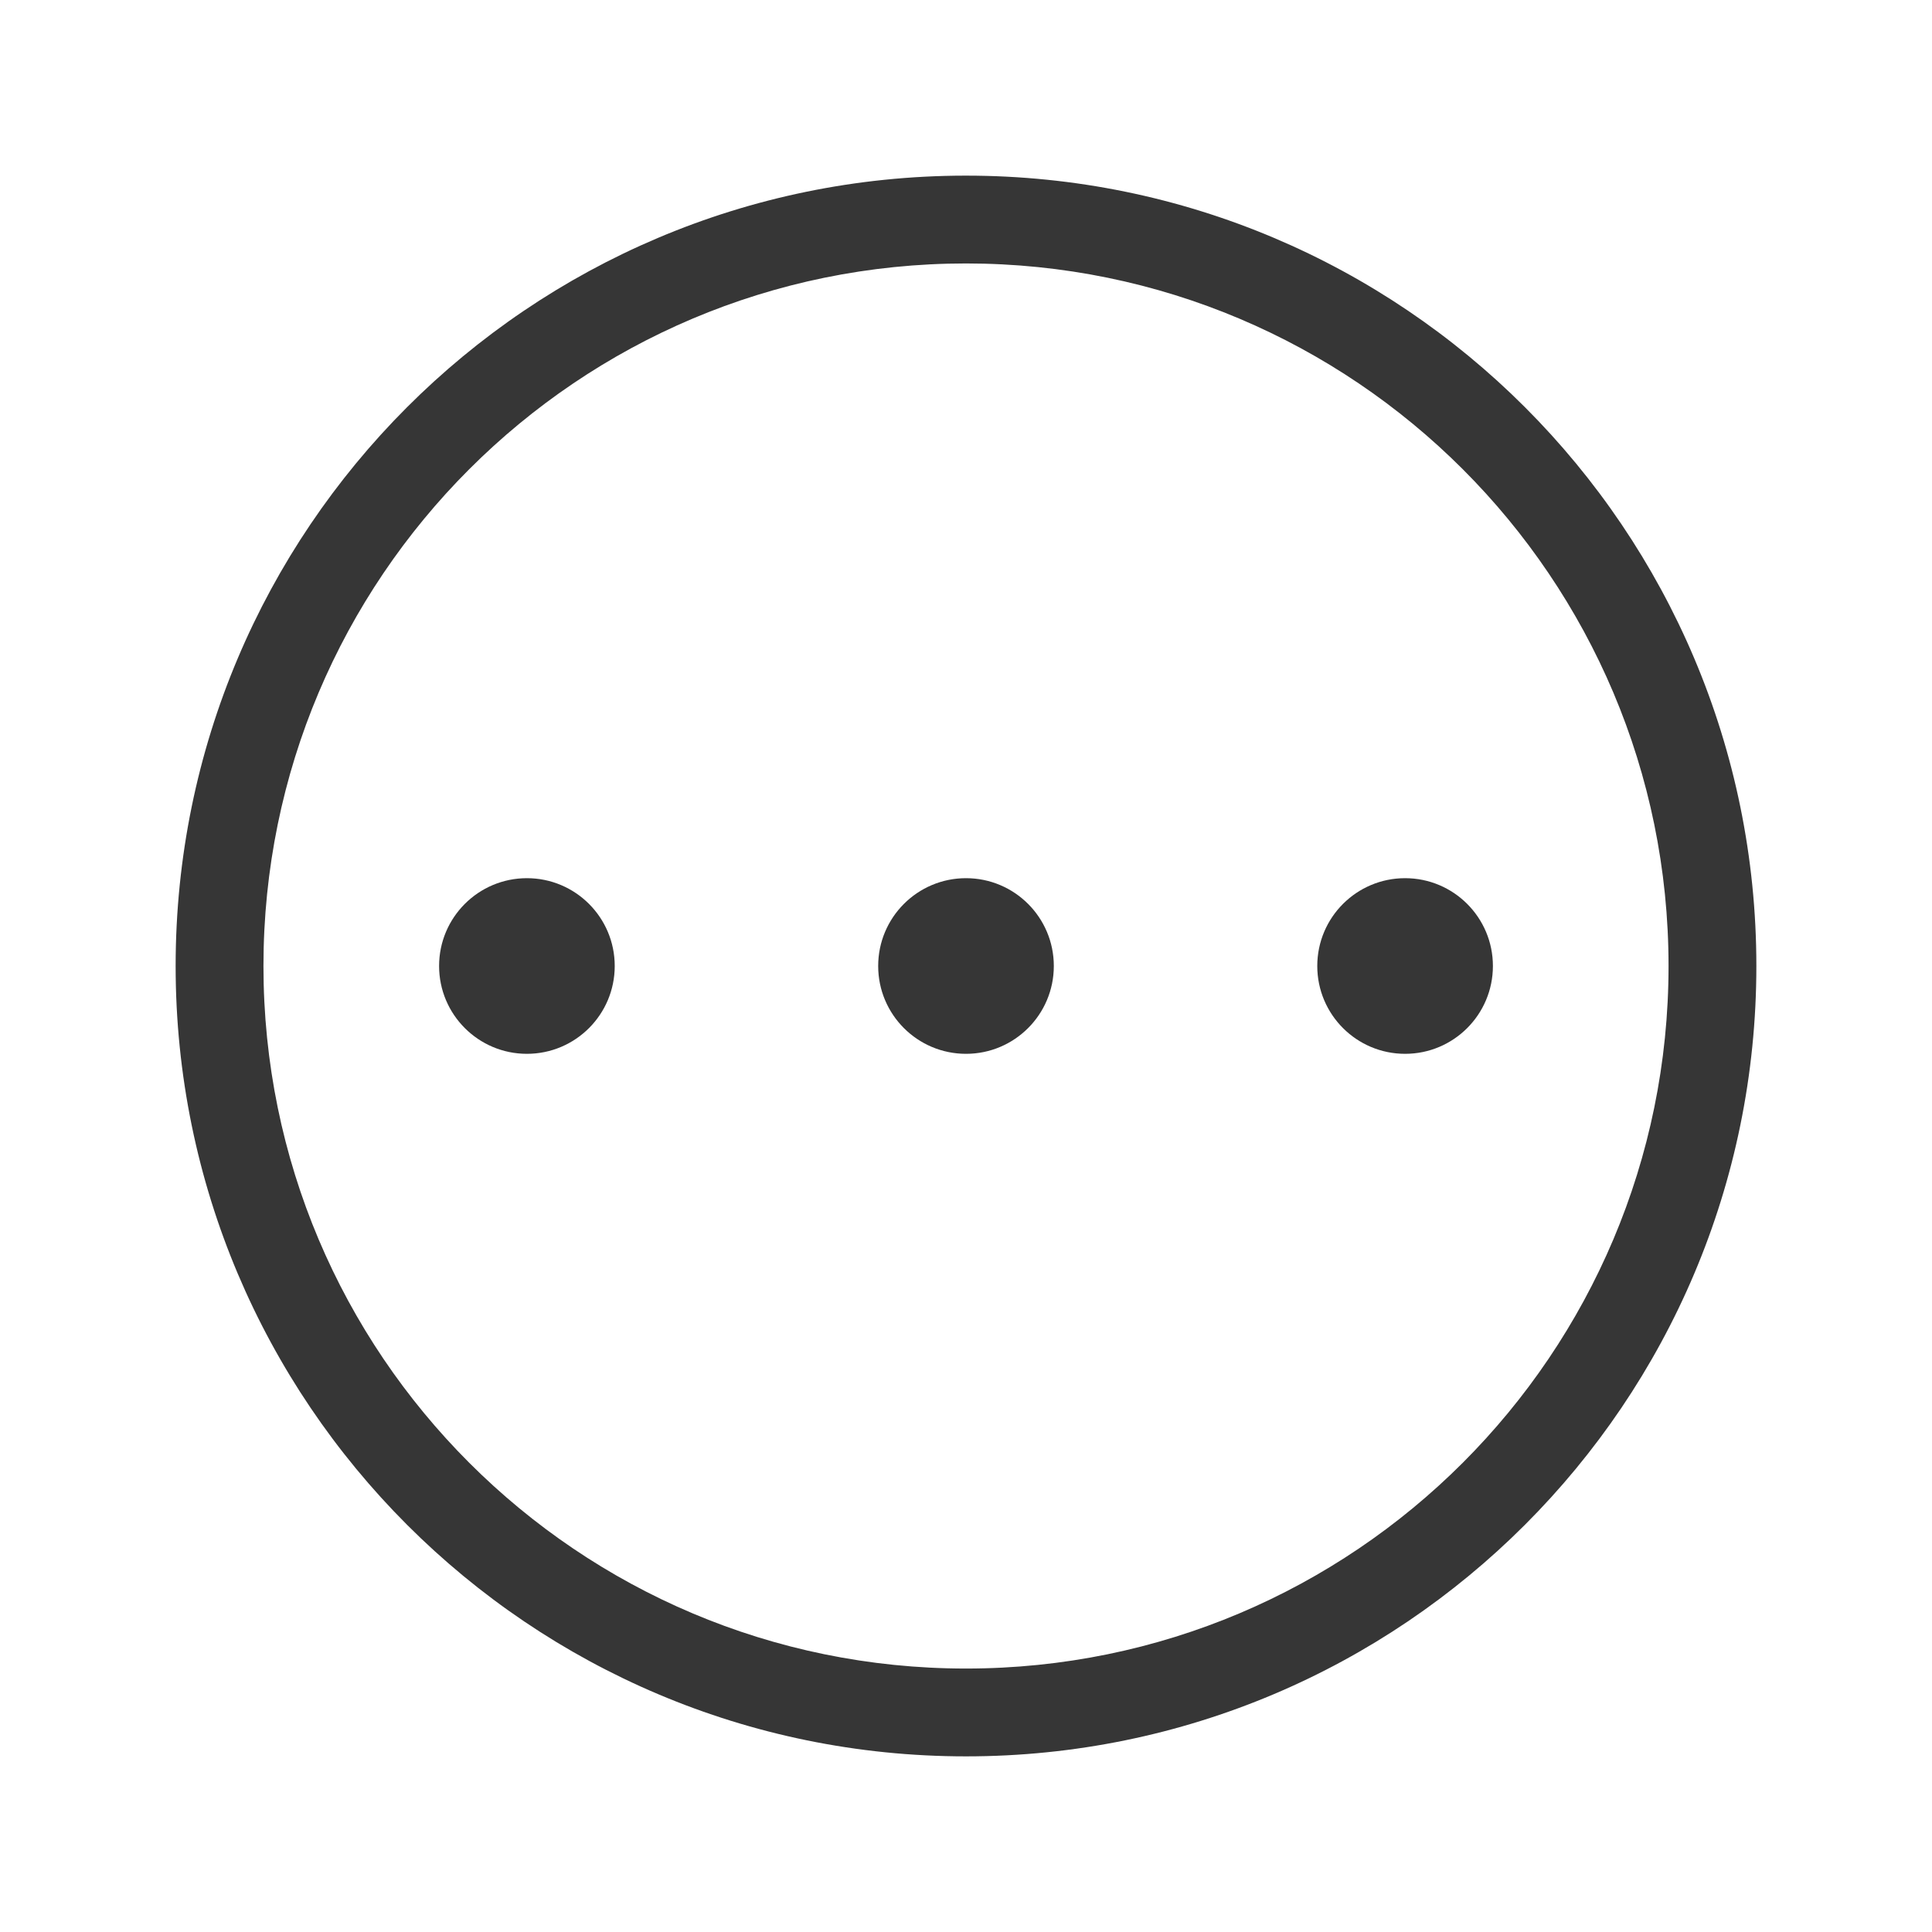
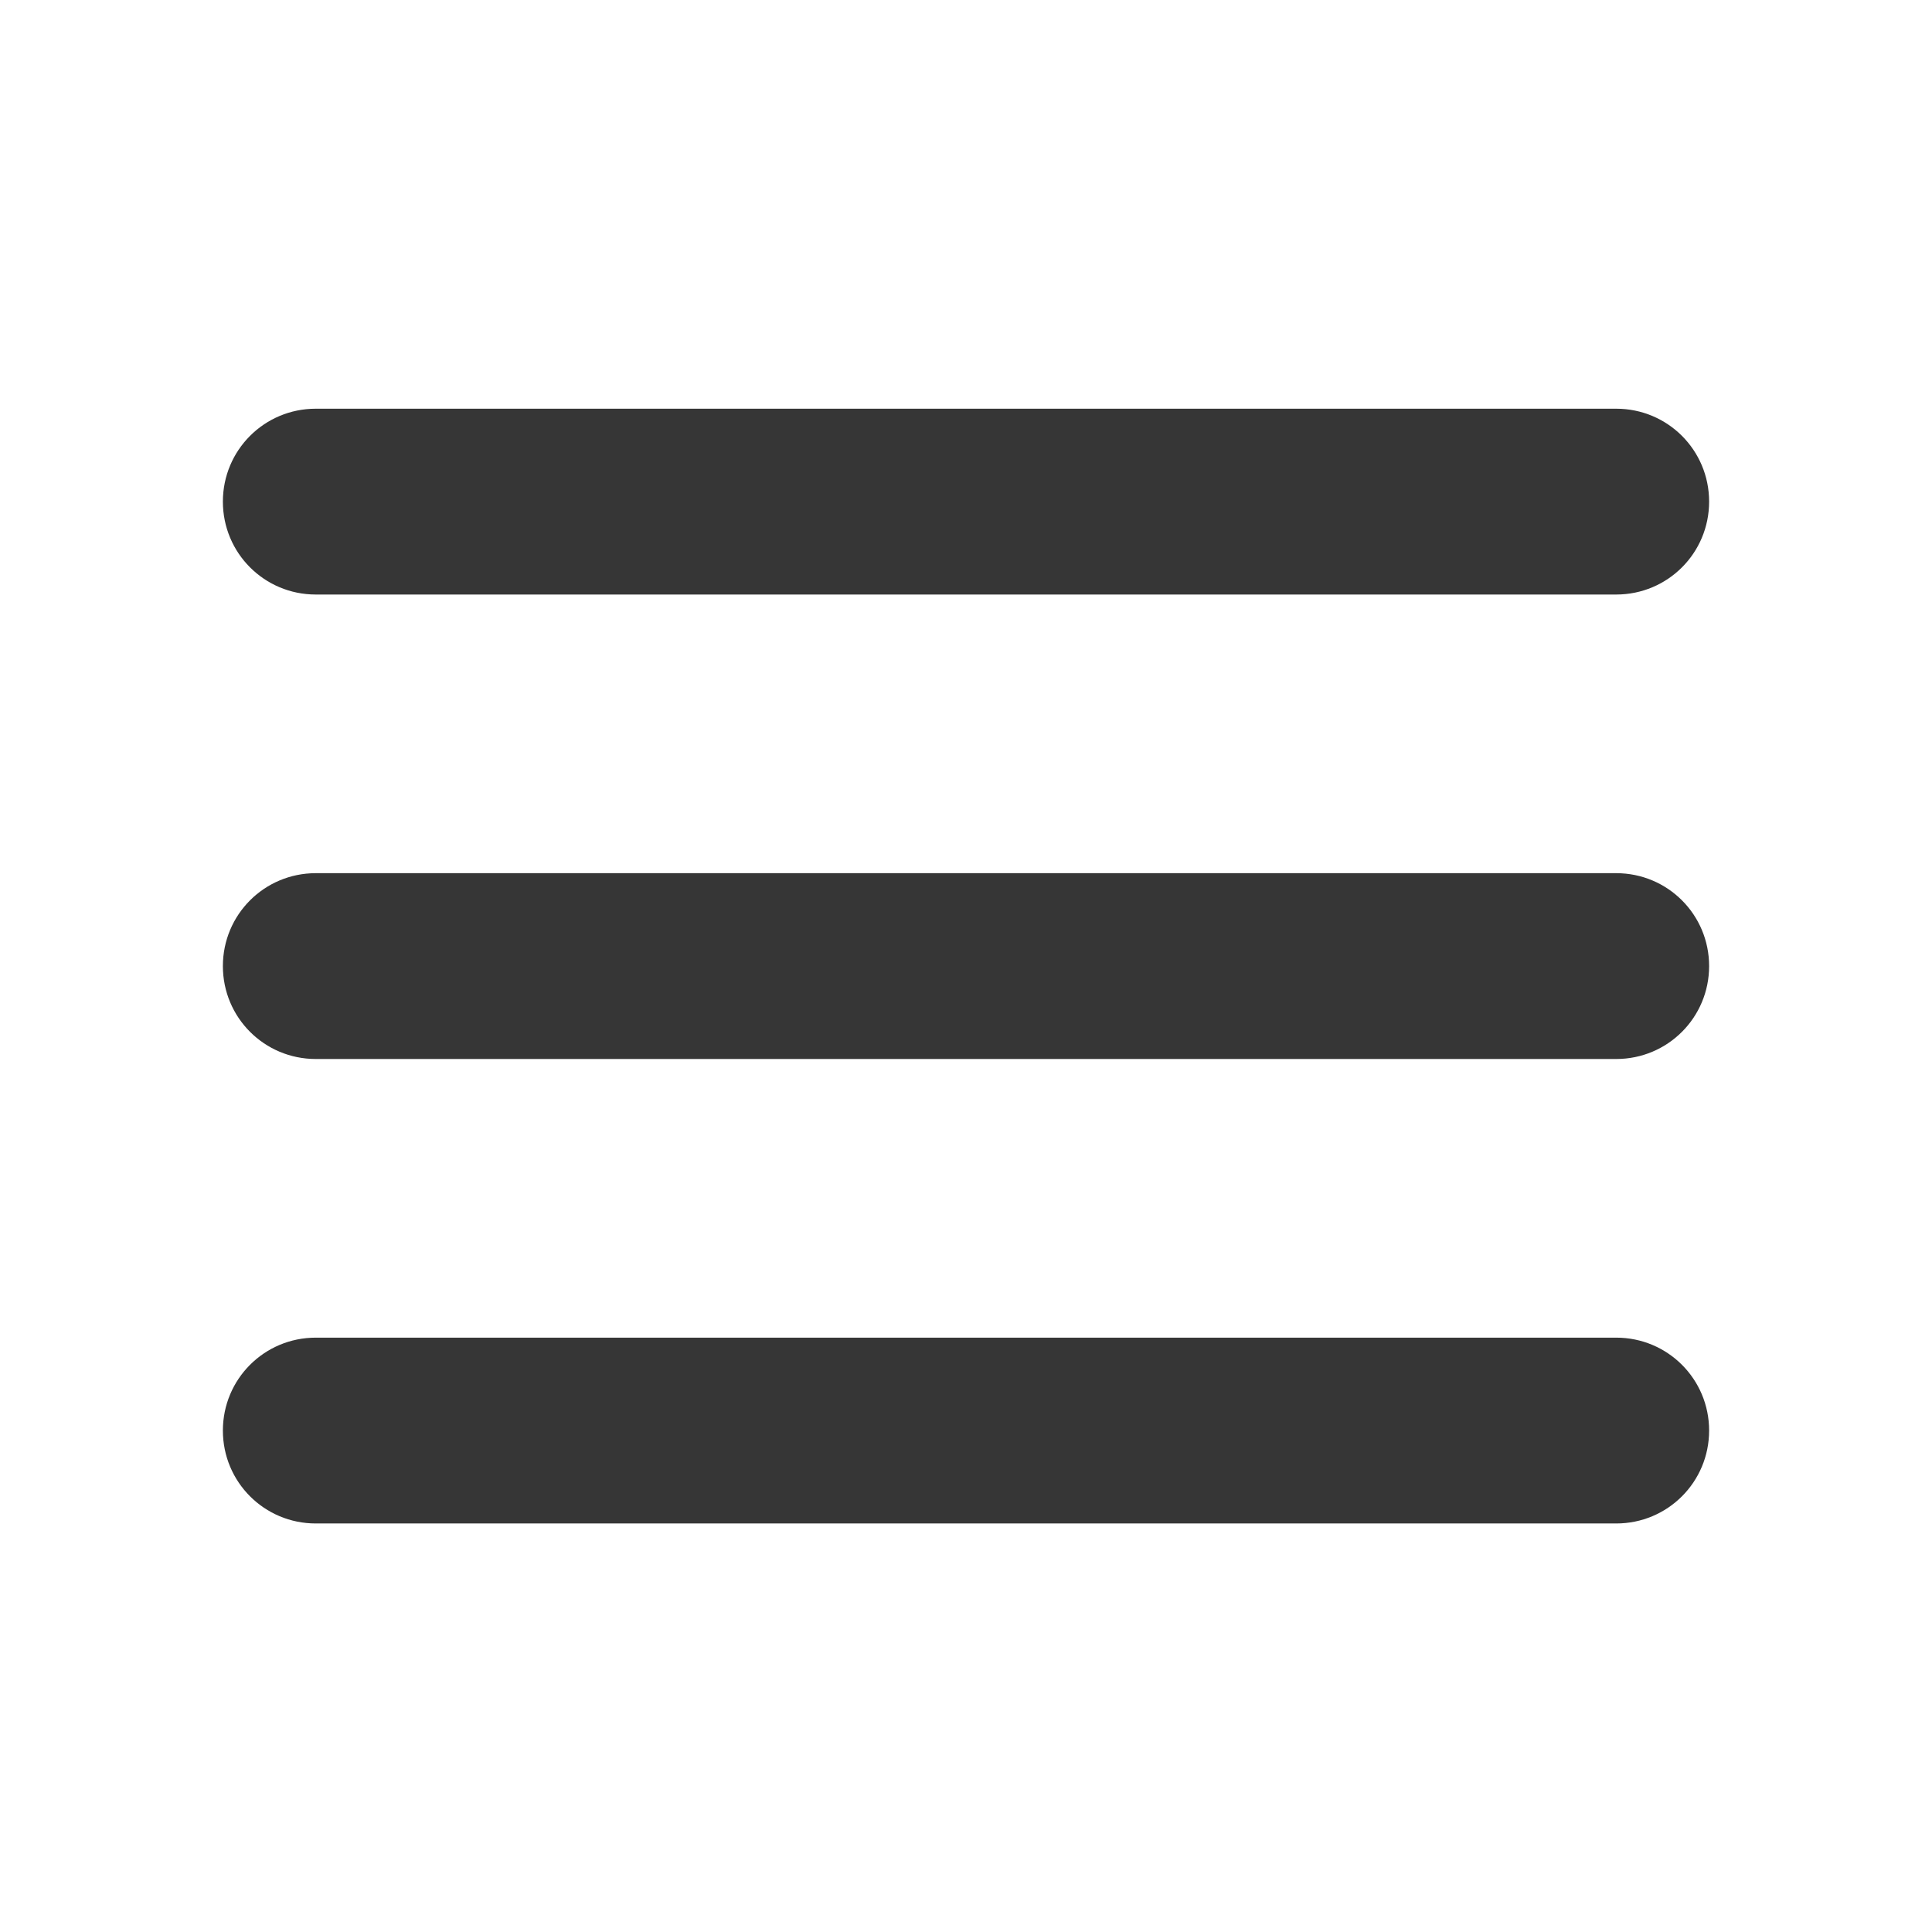
- <svg xmlns="http://www.w3.org/2000/svg" version="1.1" viewBox="0 0 22 22">
-   <defs>
+ <svg xmlns="http://www.w3.org/2000/svg" version="1.1" viewBox="0 0 22 22" id="svg7">
+   <defs id="defs3">
    <style id="current-color-scheme" type="text/css">.ColorScheme-Text {
        color:#363636;
      }</style>
  </defs>
-   <g class="ColorScheme-Text" fill="currentColor">
-     <circle cx="6" cy="11" r="1" class="ColorScheme-Text" fill="currentColor" />
-     <circle cx="11" cy="11" r="1" class="ColorScheme-Text" fill="currentColor" />
-     <circle cx="16" cy="11" r="1" class="ColorScheme-Text" fill="currentColor" />
-     <path d="m10.99 2a9 9 0 0 0-8.99 9 9 9 0 0 0 9 9 9 9 0 0 0 9-9 9 9 0 0 0-9-9 9 9 0 0 0-0.01 0zm0.01 1a8 8 0 0 1 8 8 8 8 0 0 1-8 8 8 8 0 0 1-8-8 8 8 0 0 1 8-8z" class="ColorScheme-Text" fill="currentColor" />
-   </g>
+   <path class="ColorScheme-Text" d="m 3.596,4.654 c -0.586,0 -1.058,0.472 -1.058,1.058 0,0.586 0.472,1.058 1.058,1.058 h 14.808 c 0.586,0 1.058,-0.472 1.058,-1.058 0,-0.586 -0.472,-1.058 -1.058,-1.058 z m 0,5.289 c -0.586,0 -1.058,0.472 -1.058,1.058 0,0.586 0.472,1.058 1.058,1.058 h 14.808 c 0.586,0 1.058,-0.472 1.058,-1.058 0,-0.586 -0.472,-1.058 -1.058,-1.058 z m 0,5.289 c -0.586,0 -1.058,0.472 -1.058,1.058 0,0.586 0.472,1.058 1.058,1.058 h 14.808 c 0.586,0 1.058,-0.472 1.058,-1.058 0,-0.586 -0.472,-1.058 -1.058,-1.058 z" fill="currentColor" id="path5" style="stroke-width:1.058" />
</svg>
